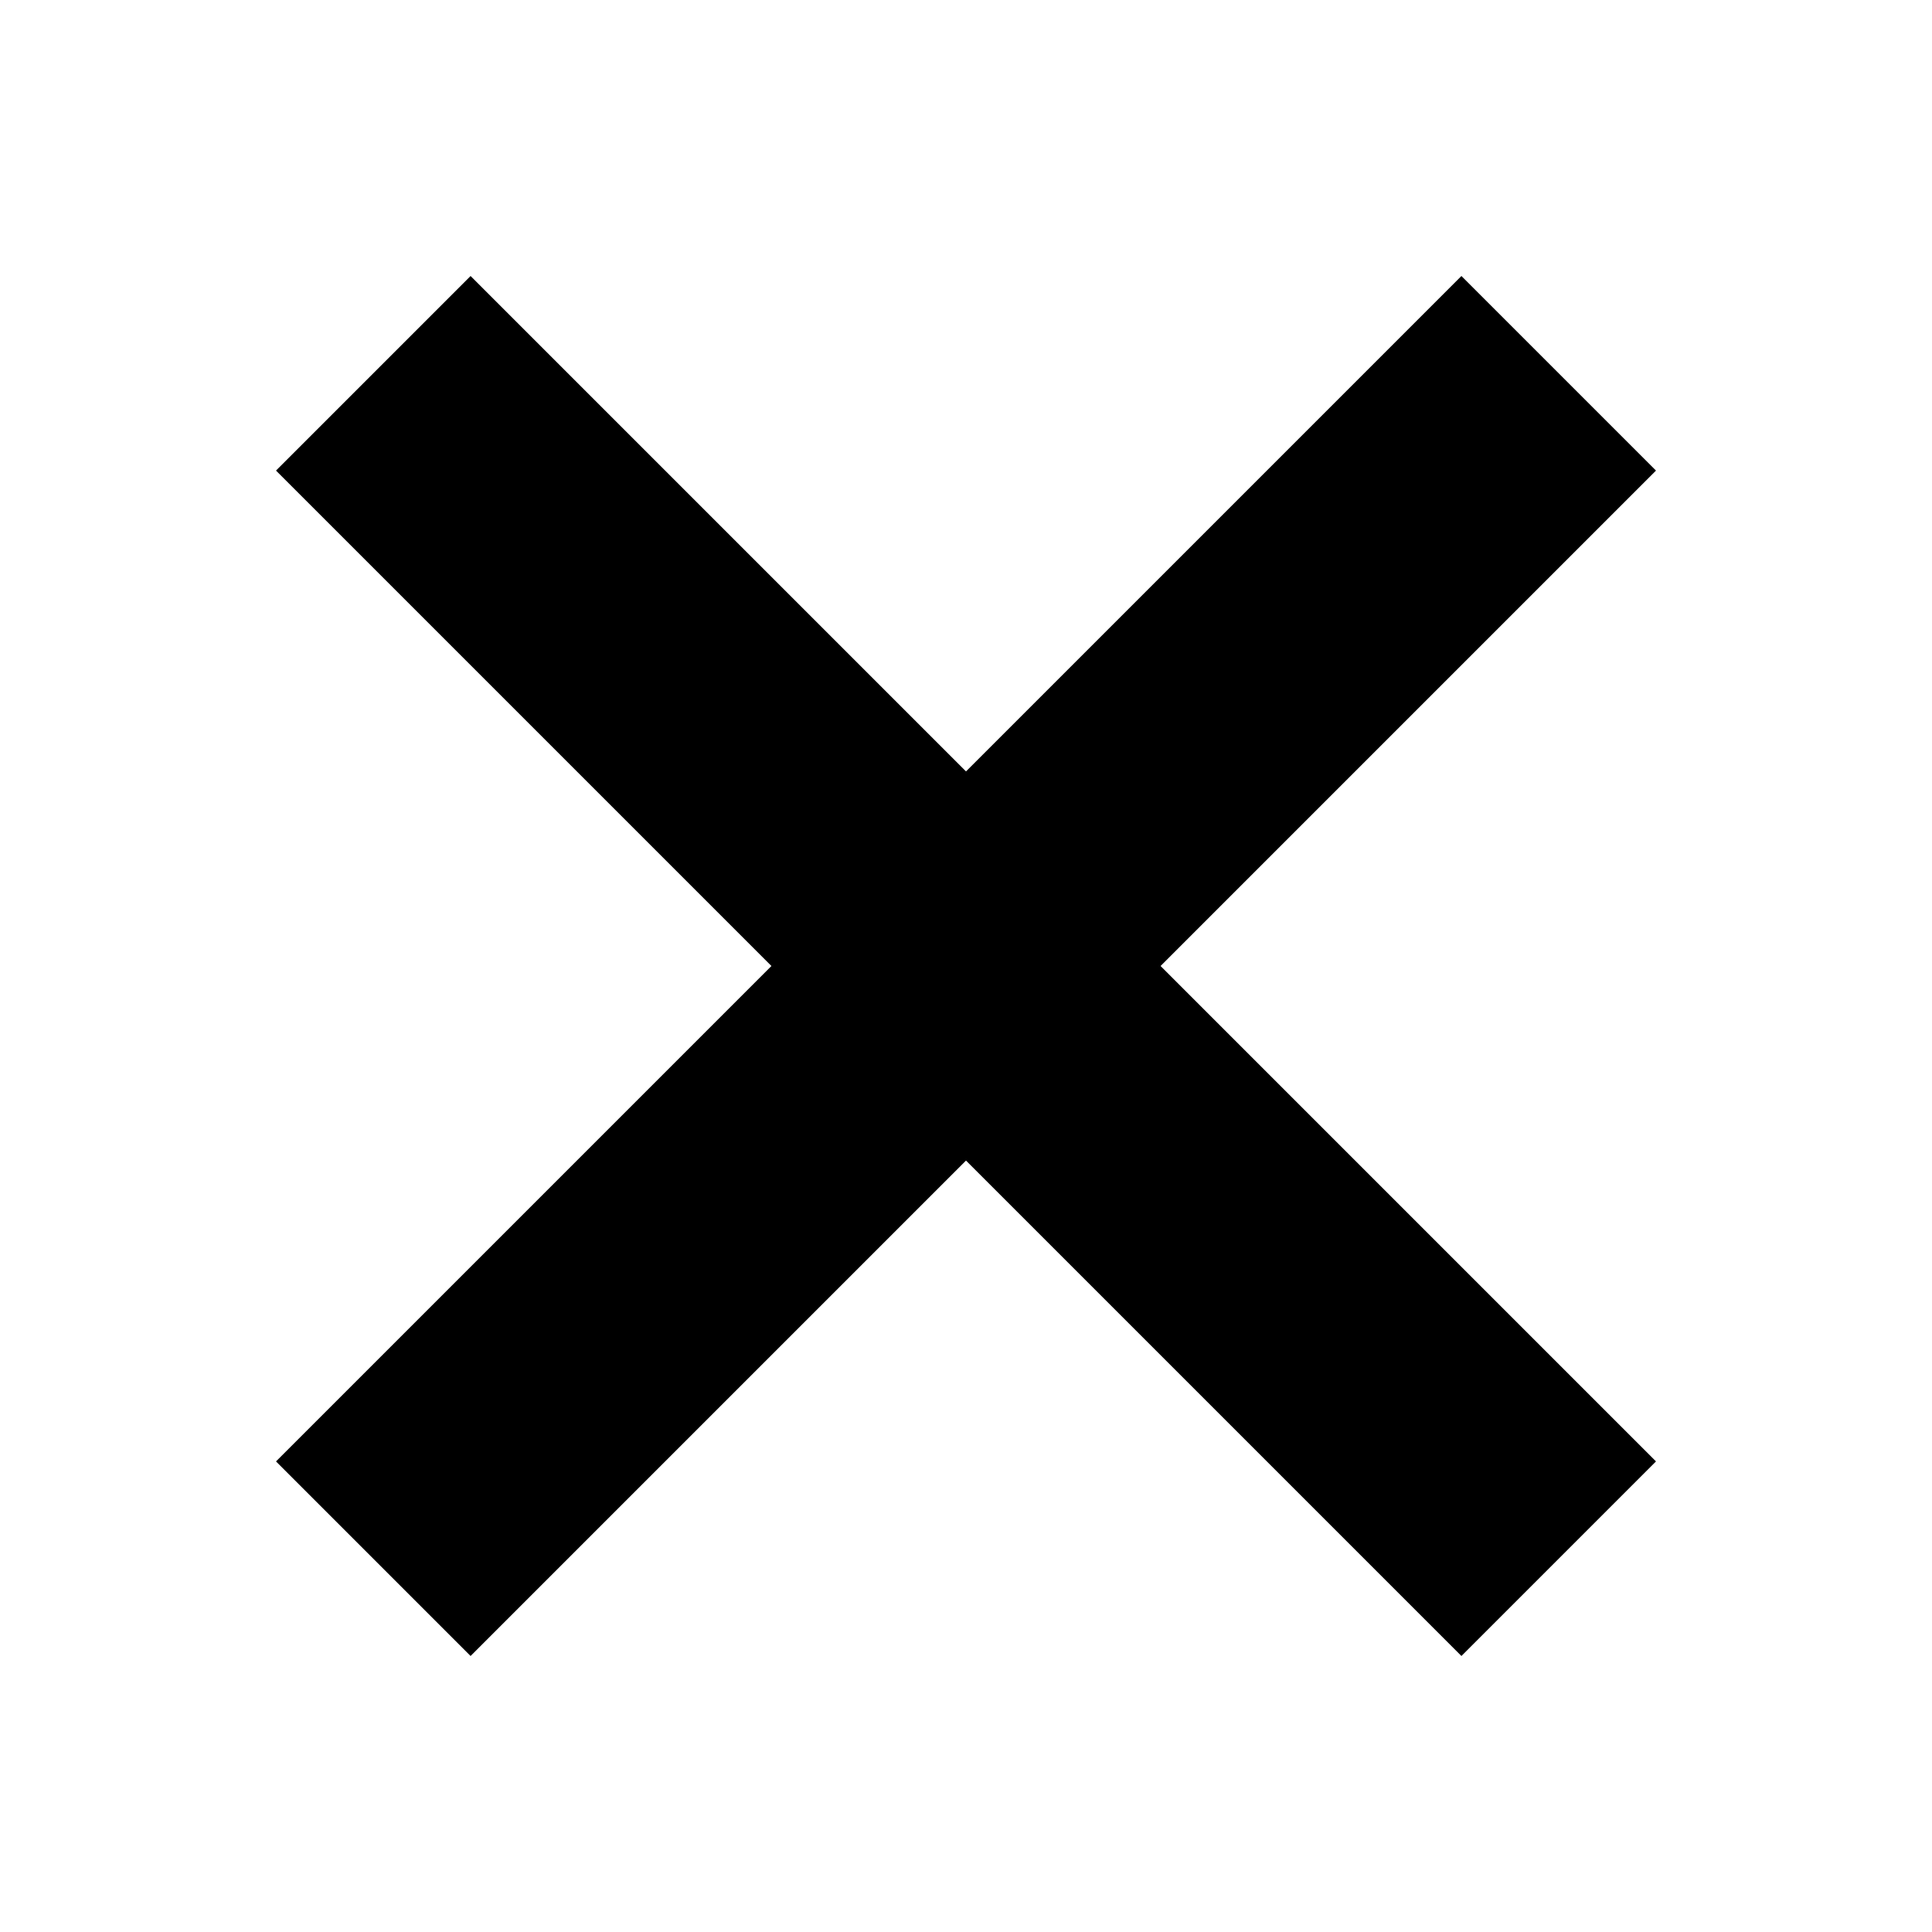
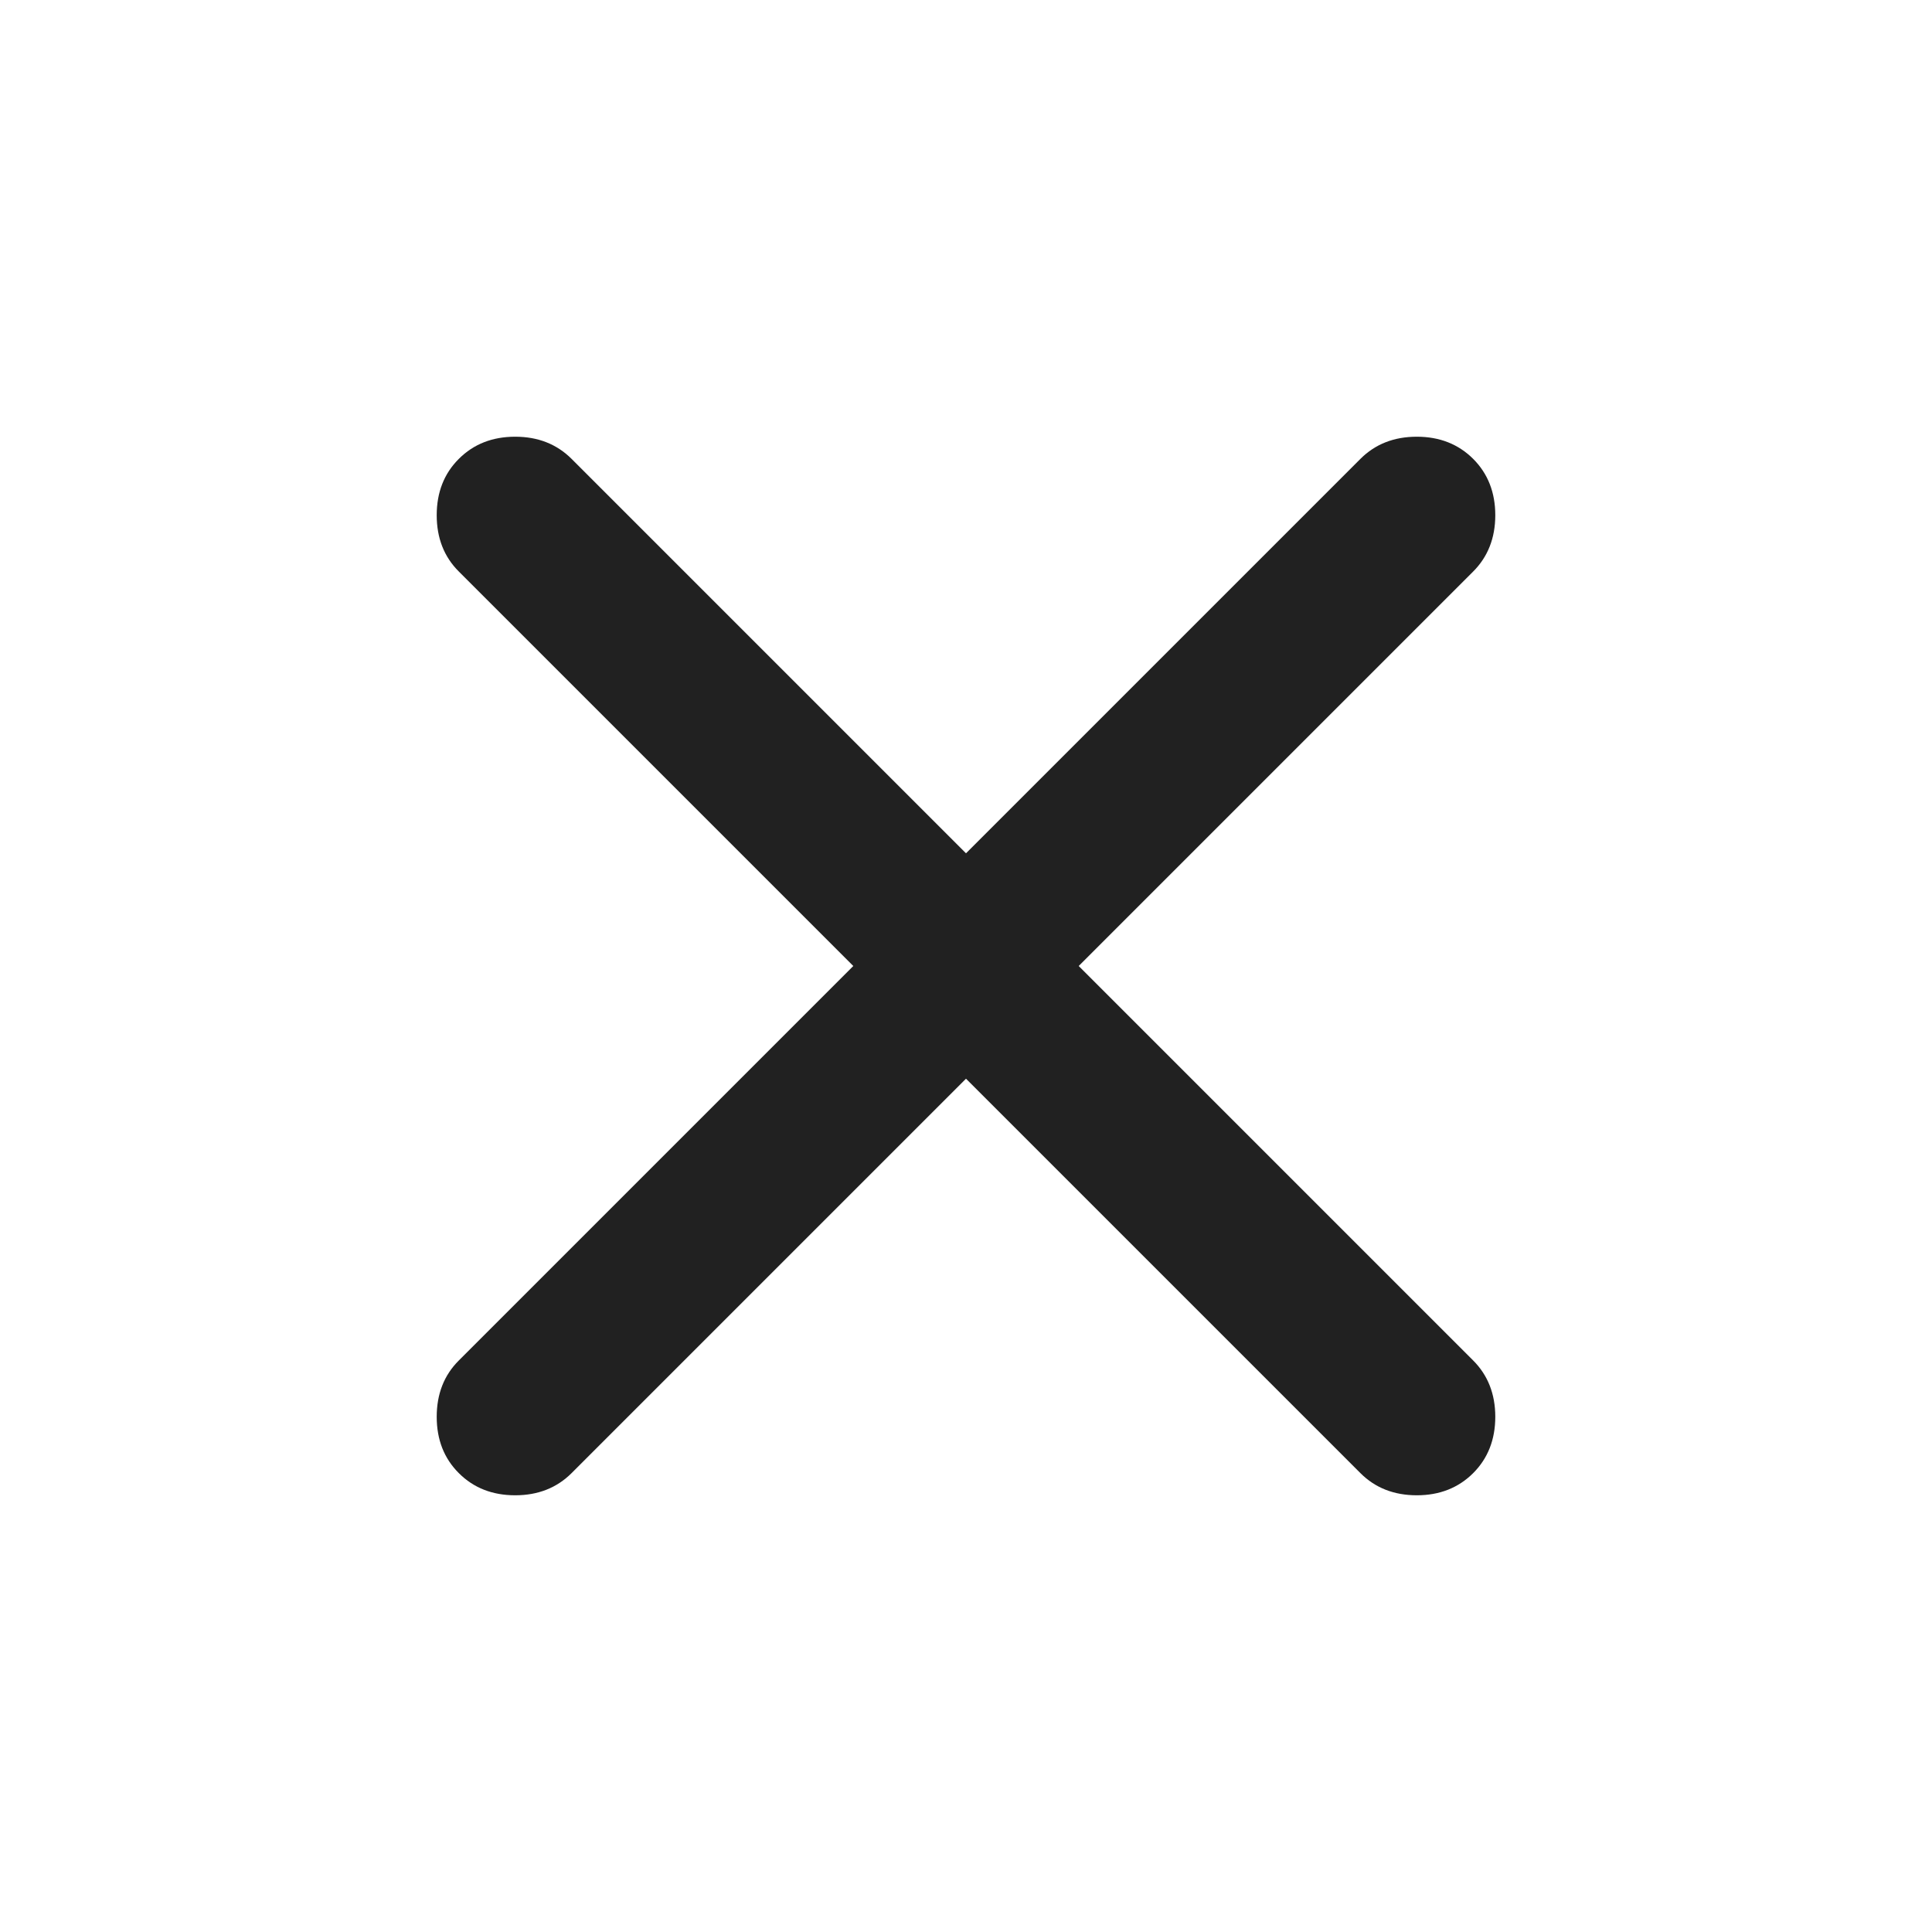
- <svg aria-hidden="true" className="svg-icon iconClearSm" width="14" height="14" viewBox="0 0 14 14">
-   <path d="M12 3.41 10.59 2 7 5.59 3.41 2 2 3.41 5.59 7 2 10.59 3.41 12 7 8.41 10.59 12 12 10.59 8.41 7 12 3.41Z" />
+ <svg xmlns="http://www.w3.org/2000/svg" width="24" height="24" viewBox="0 0 24 24" fill="none">
+   <mask id="mask0_160_2680" style="mask-type:alpha" maskUnits="userSpaceOnUse" x="0" y="0" width="24" height="24">
+     <rect width="24" height="24" fill="#D9D9D9" />
+   </mask>
+   <g mask="url(#mask0_160_2680)">
+     <path d="M12 13.4L7.1 18.3C6.916 18.483 6.683 18.575 6.4 18.575C6.116 18.575 5.883 18.483 5.7 18.3C5.516 18.117 5.425 17.883 5.425 17.6C5.425 17.317 5.516 17.083 5.7 16.9L10.6 12L5.7 7.1C5.516 6.917 5.425 6.683 5.425 6.4C5.425 6.117 5.516 5.883 5.7 5.7C5.883 5.517 6.116 5.425 6.4 5.425C6.683 5.425 6.916 5.517 7.1 5.7L12 10.6L16.9 5.7C17.083 5.517 17.317 5.425 17.6 5.425C17.883 5.425 18.116 5.517 18.3 5.7C18.483 5.883 18.575 6.117 18.575 6.4C18.575 6.683 18.483 6.917 18.3 7.1L13.4 12L18.3 16.9C18.483 17.083 18.575 17.317 18.575 17.6C18.575 17.883 18.483 18.117 18.3 18.3C18.116 18.483 17.883 18.575 17.6 18.575C17.317 18.575 17.083 18.483 16.9 18.3L12 13.4Z" fill="#212121" />
+   </g>
</svg>
